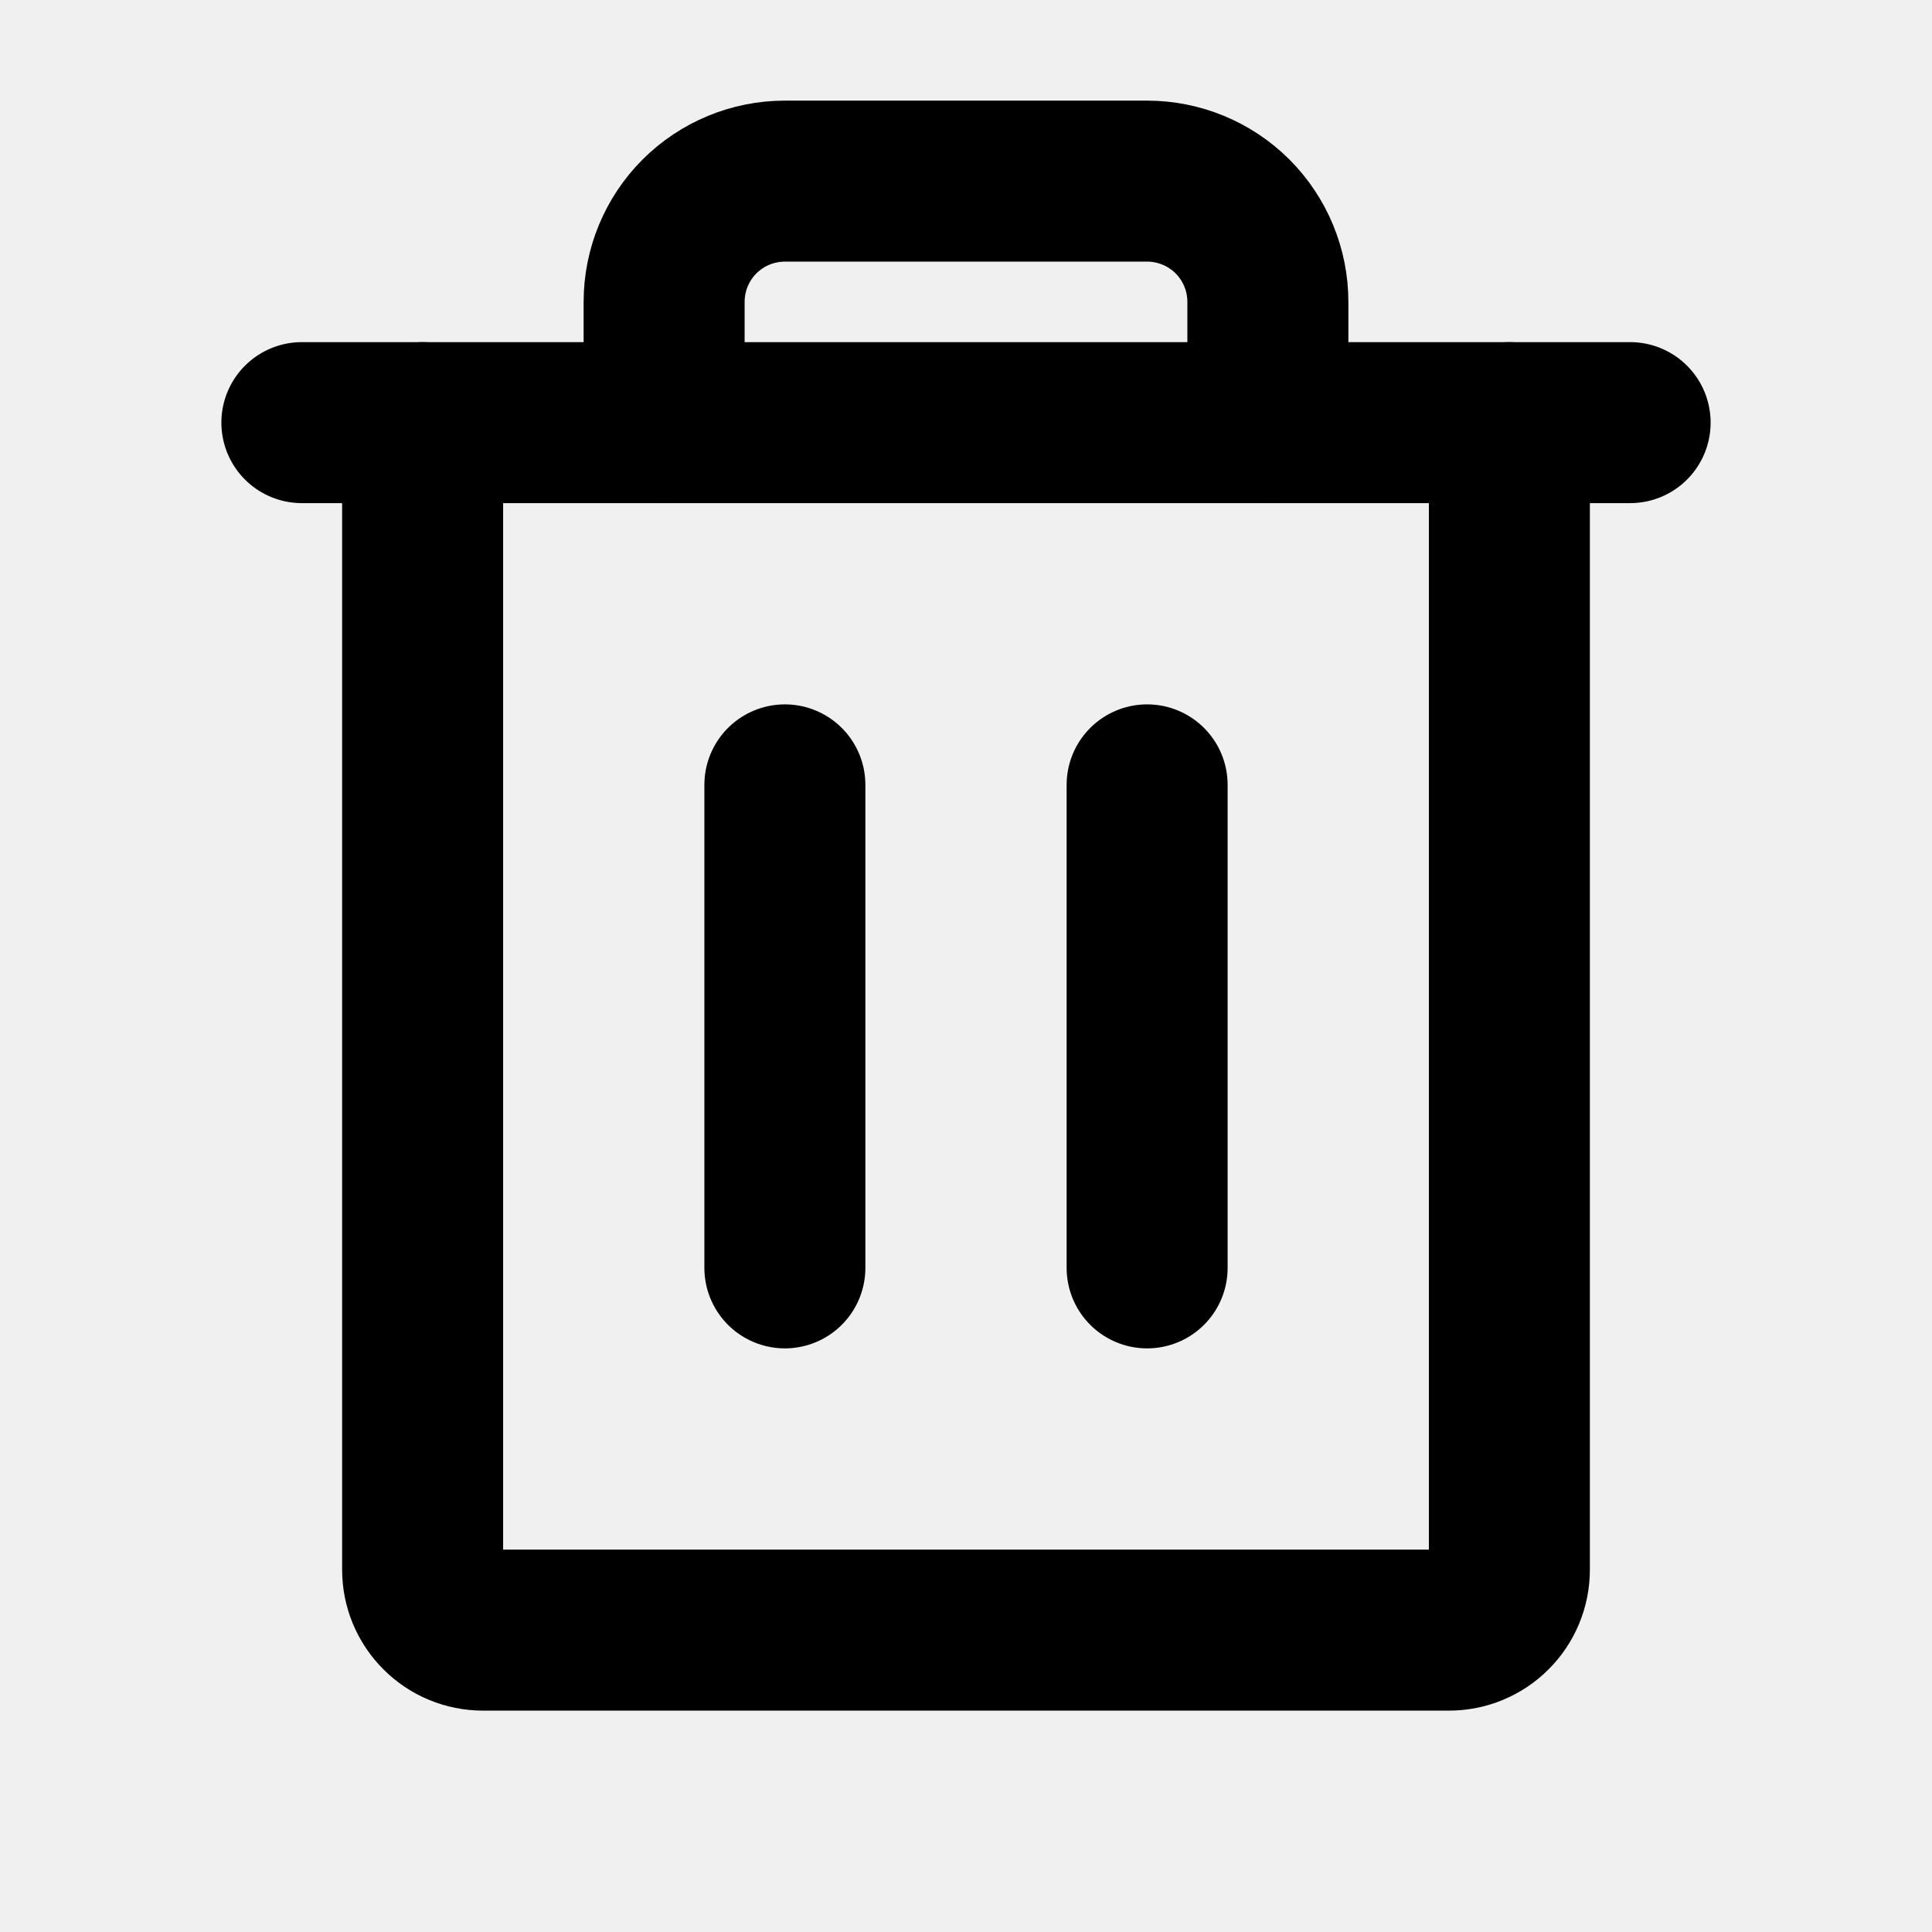
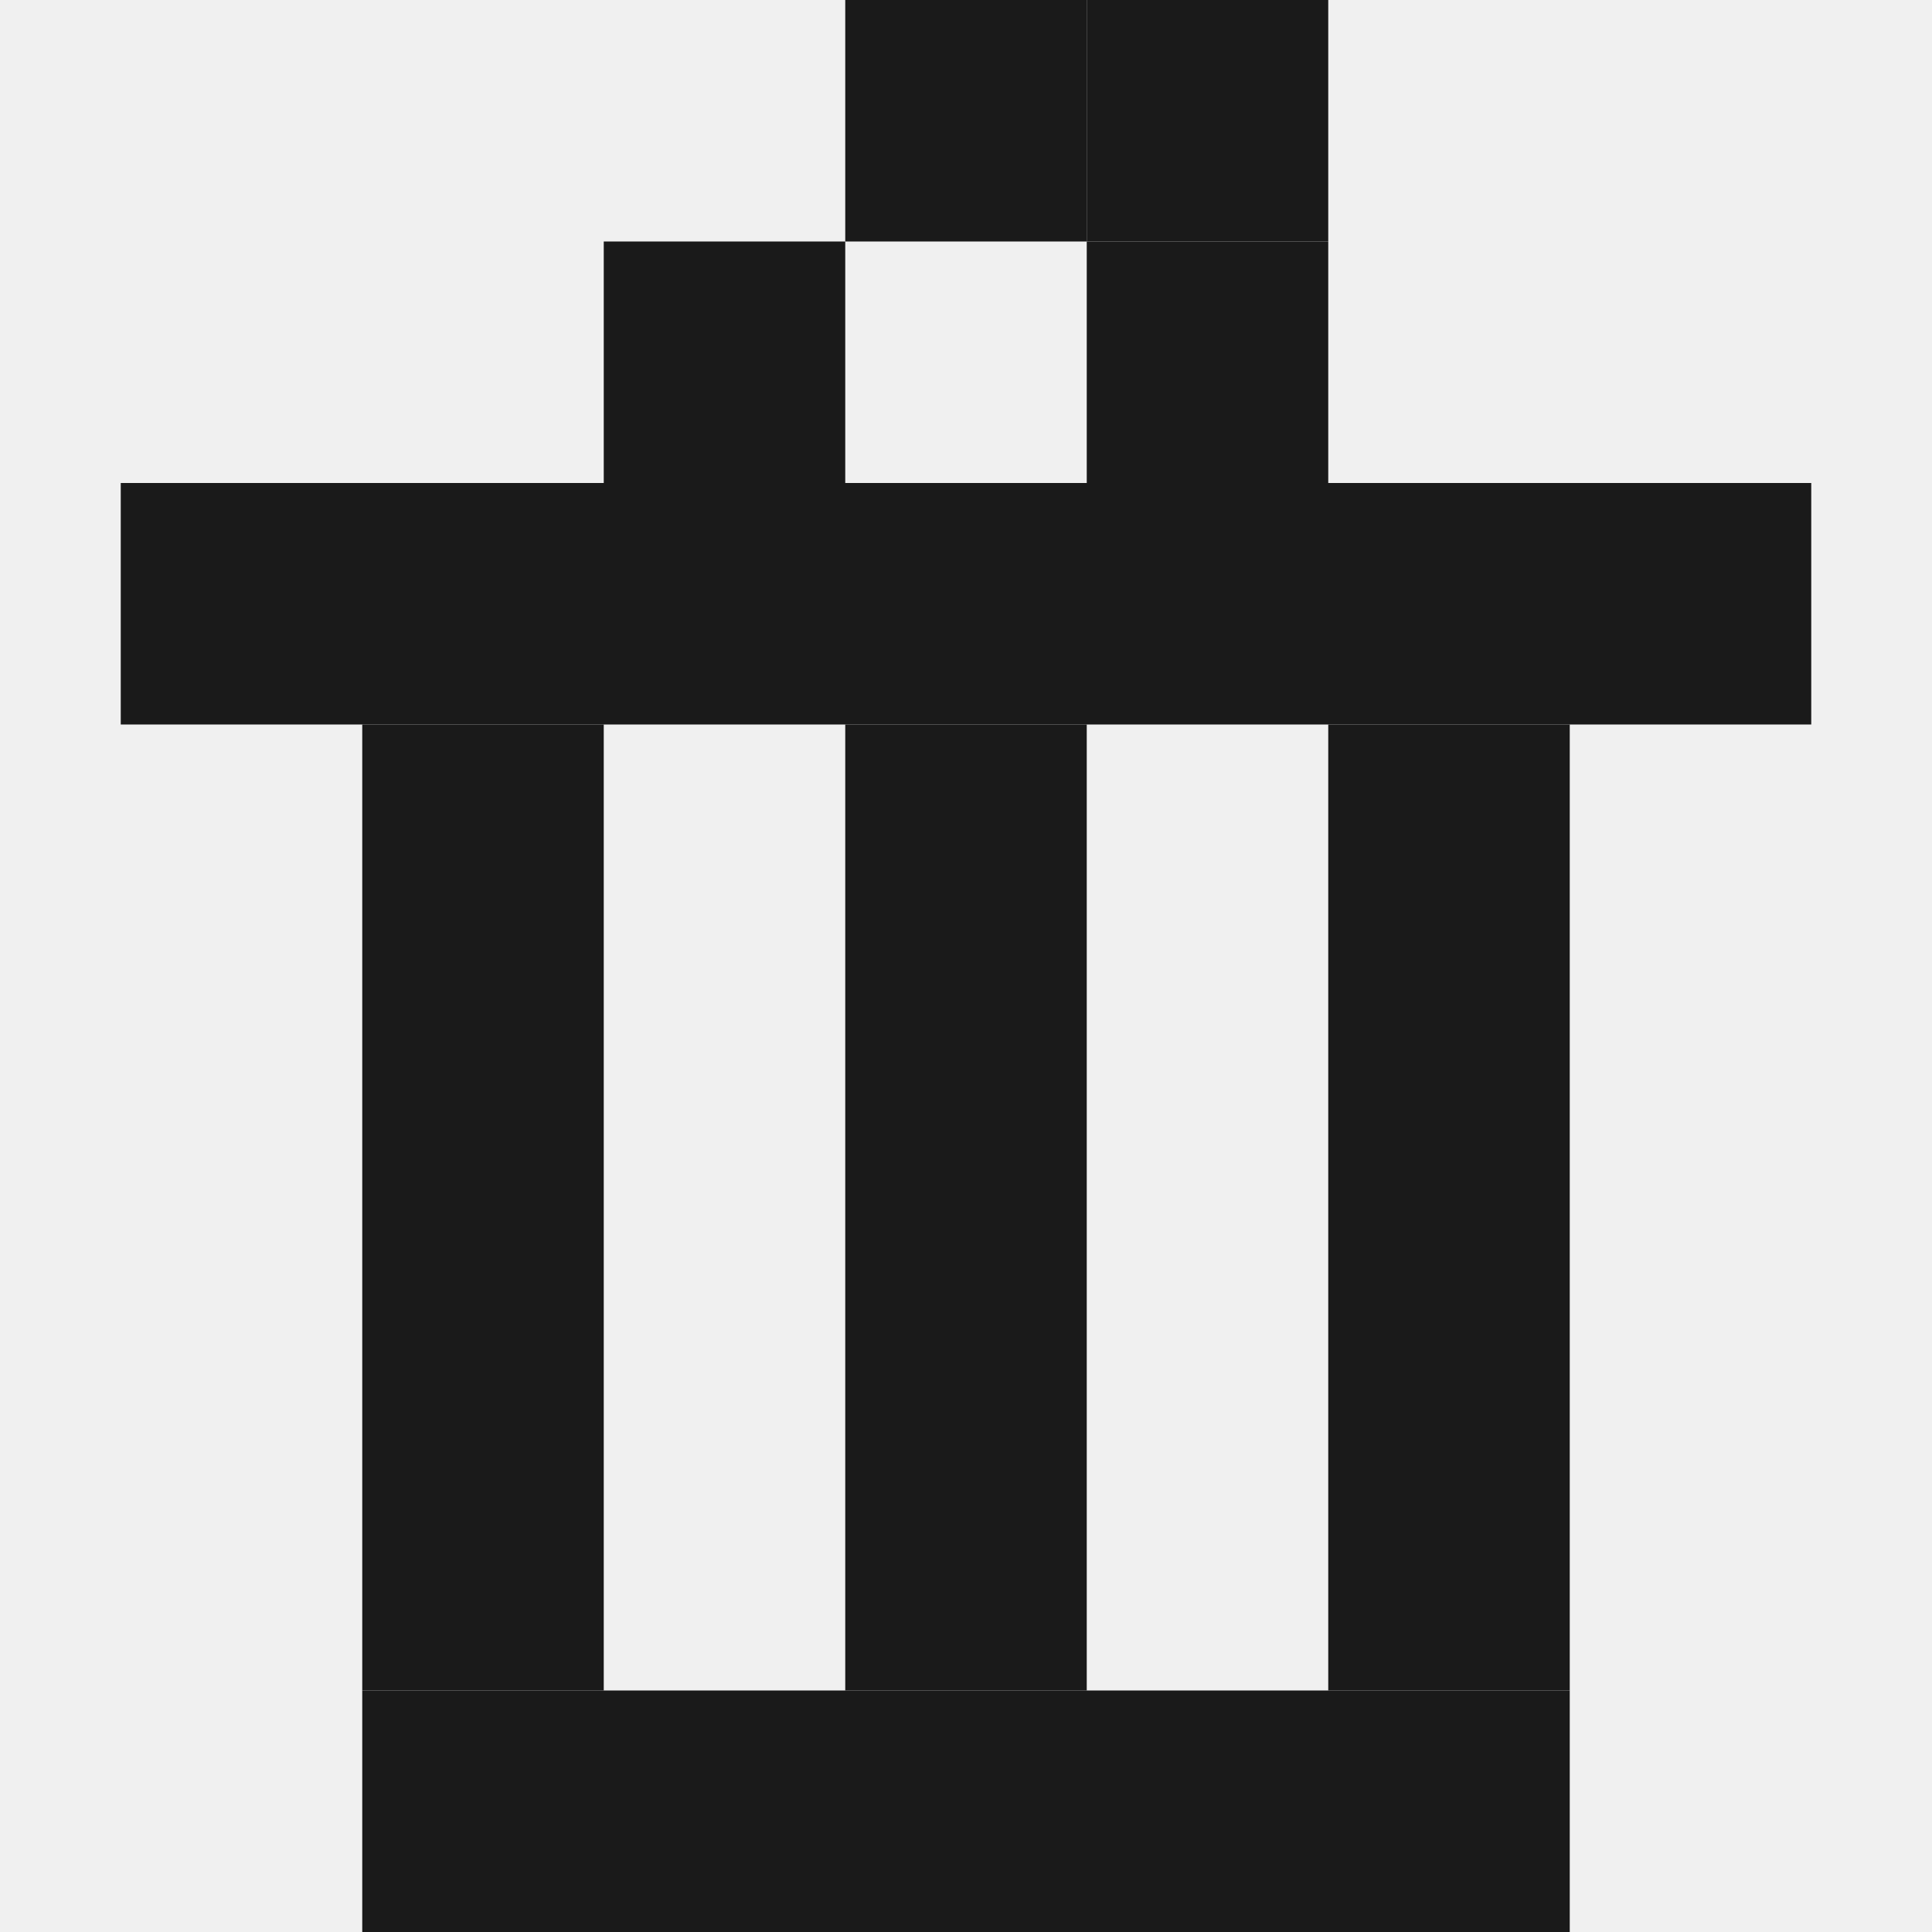
- <svg xmlns="http://www.w3.org/2000/svg" width="24" height="24" viewBox="0 0 24 24" fill="none">
-   <path d="M20.25 5.25H3.75" stroke="black" stroke-width="2" stroke-linecap="round" stroke-linejoin="round" />
-   <path d="M9.75 9.75V15.75" stroke="black" stroke-width="2" stroke-linecap="round" stroke-linejoin="round" />
-   <path d="M14.25 9.75V15.75" stroke="black" stroke-width="2" stroke-linecap="round" stroke-linejoin="round" />
-   <path d="M18.75 5.25V19.5C18.75 19.699 18.671 19.89 18.53 20.03C18.39 20.171 18.199 20.25 18 20.25H6C5.801 20.25 5.61 20.171 5.47 20.03C5.329 19.89 5.25 19.699 5.25 19.5V5.25" stroke="black" stroke-width="2" stroke-linecap="round" stroke-linejoin="round" />
-   <path d="M15.75 5.25V3.75C15.75 3.352 15.592 2.971 15.311 2.689C15.029 2.408 14.648 2.25 14.25 2.25H9.75C9.352 2.25 8.971 2.408 8.689 2.689C8.408 2.971 8.25 3.352 8.25 3.75V5.25" stroke="black" stroke-width="2" stroke-linecap="round" stroke-linejoin="round" />
+ <svg xmlns="http://www.w3.org/2000/svg" width="16" height="16" viewBox="0 0 16 16" fill="none">
+   <g clip-path="url(#clip0_2518_32025)">
+     <path d="M4.333 14H5V6H3V14H4.333Z" fill="#1A1A1A" />
+     <path d="M12.334 14H13V6H11V14H12.334Z" fill="#1A1A1A" />
+     <path d="M8.333 14H9V6H7V14H8.333Z" fill="#1A1A1A" />
+     <path d="M1 4H15V6H1V4Z" fill="#1A1A1A" />
+     <path d="M5 2H7V4H5V2Z" fill="#1A1A1A" />
+     <path d="M9 2H11V4H9V2Z" fill="#1A1A1A" />
+     <path d="M9 0H11V2H9V0Z" fill="#1A1A1A" />
+     <path d="M7 0H9V2H7V0Z" fill="#1A1A1A" />
+     <path d="M3 14H13V16H3V14Z" fill="#1A1A1A" />
+   </g>
+   <defs>
+     <clipPath id="clip0_2518_32025">
+       <rect width="16" height="16" fill="white" />
+     </clipPath>
+   </defs>
</svg>
